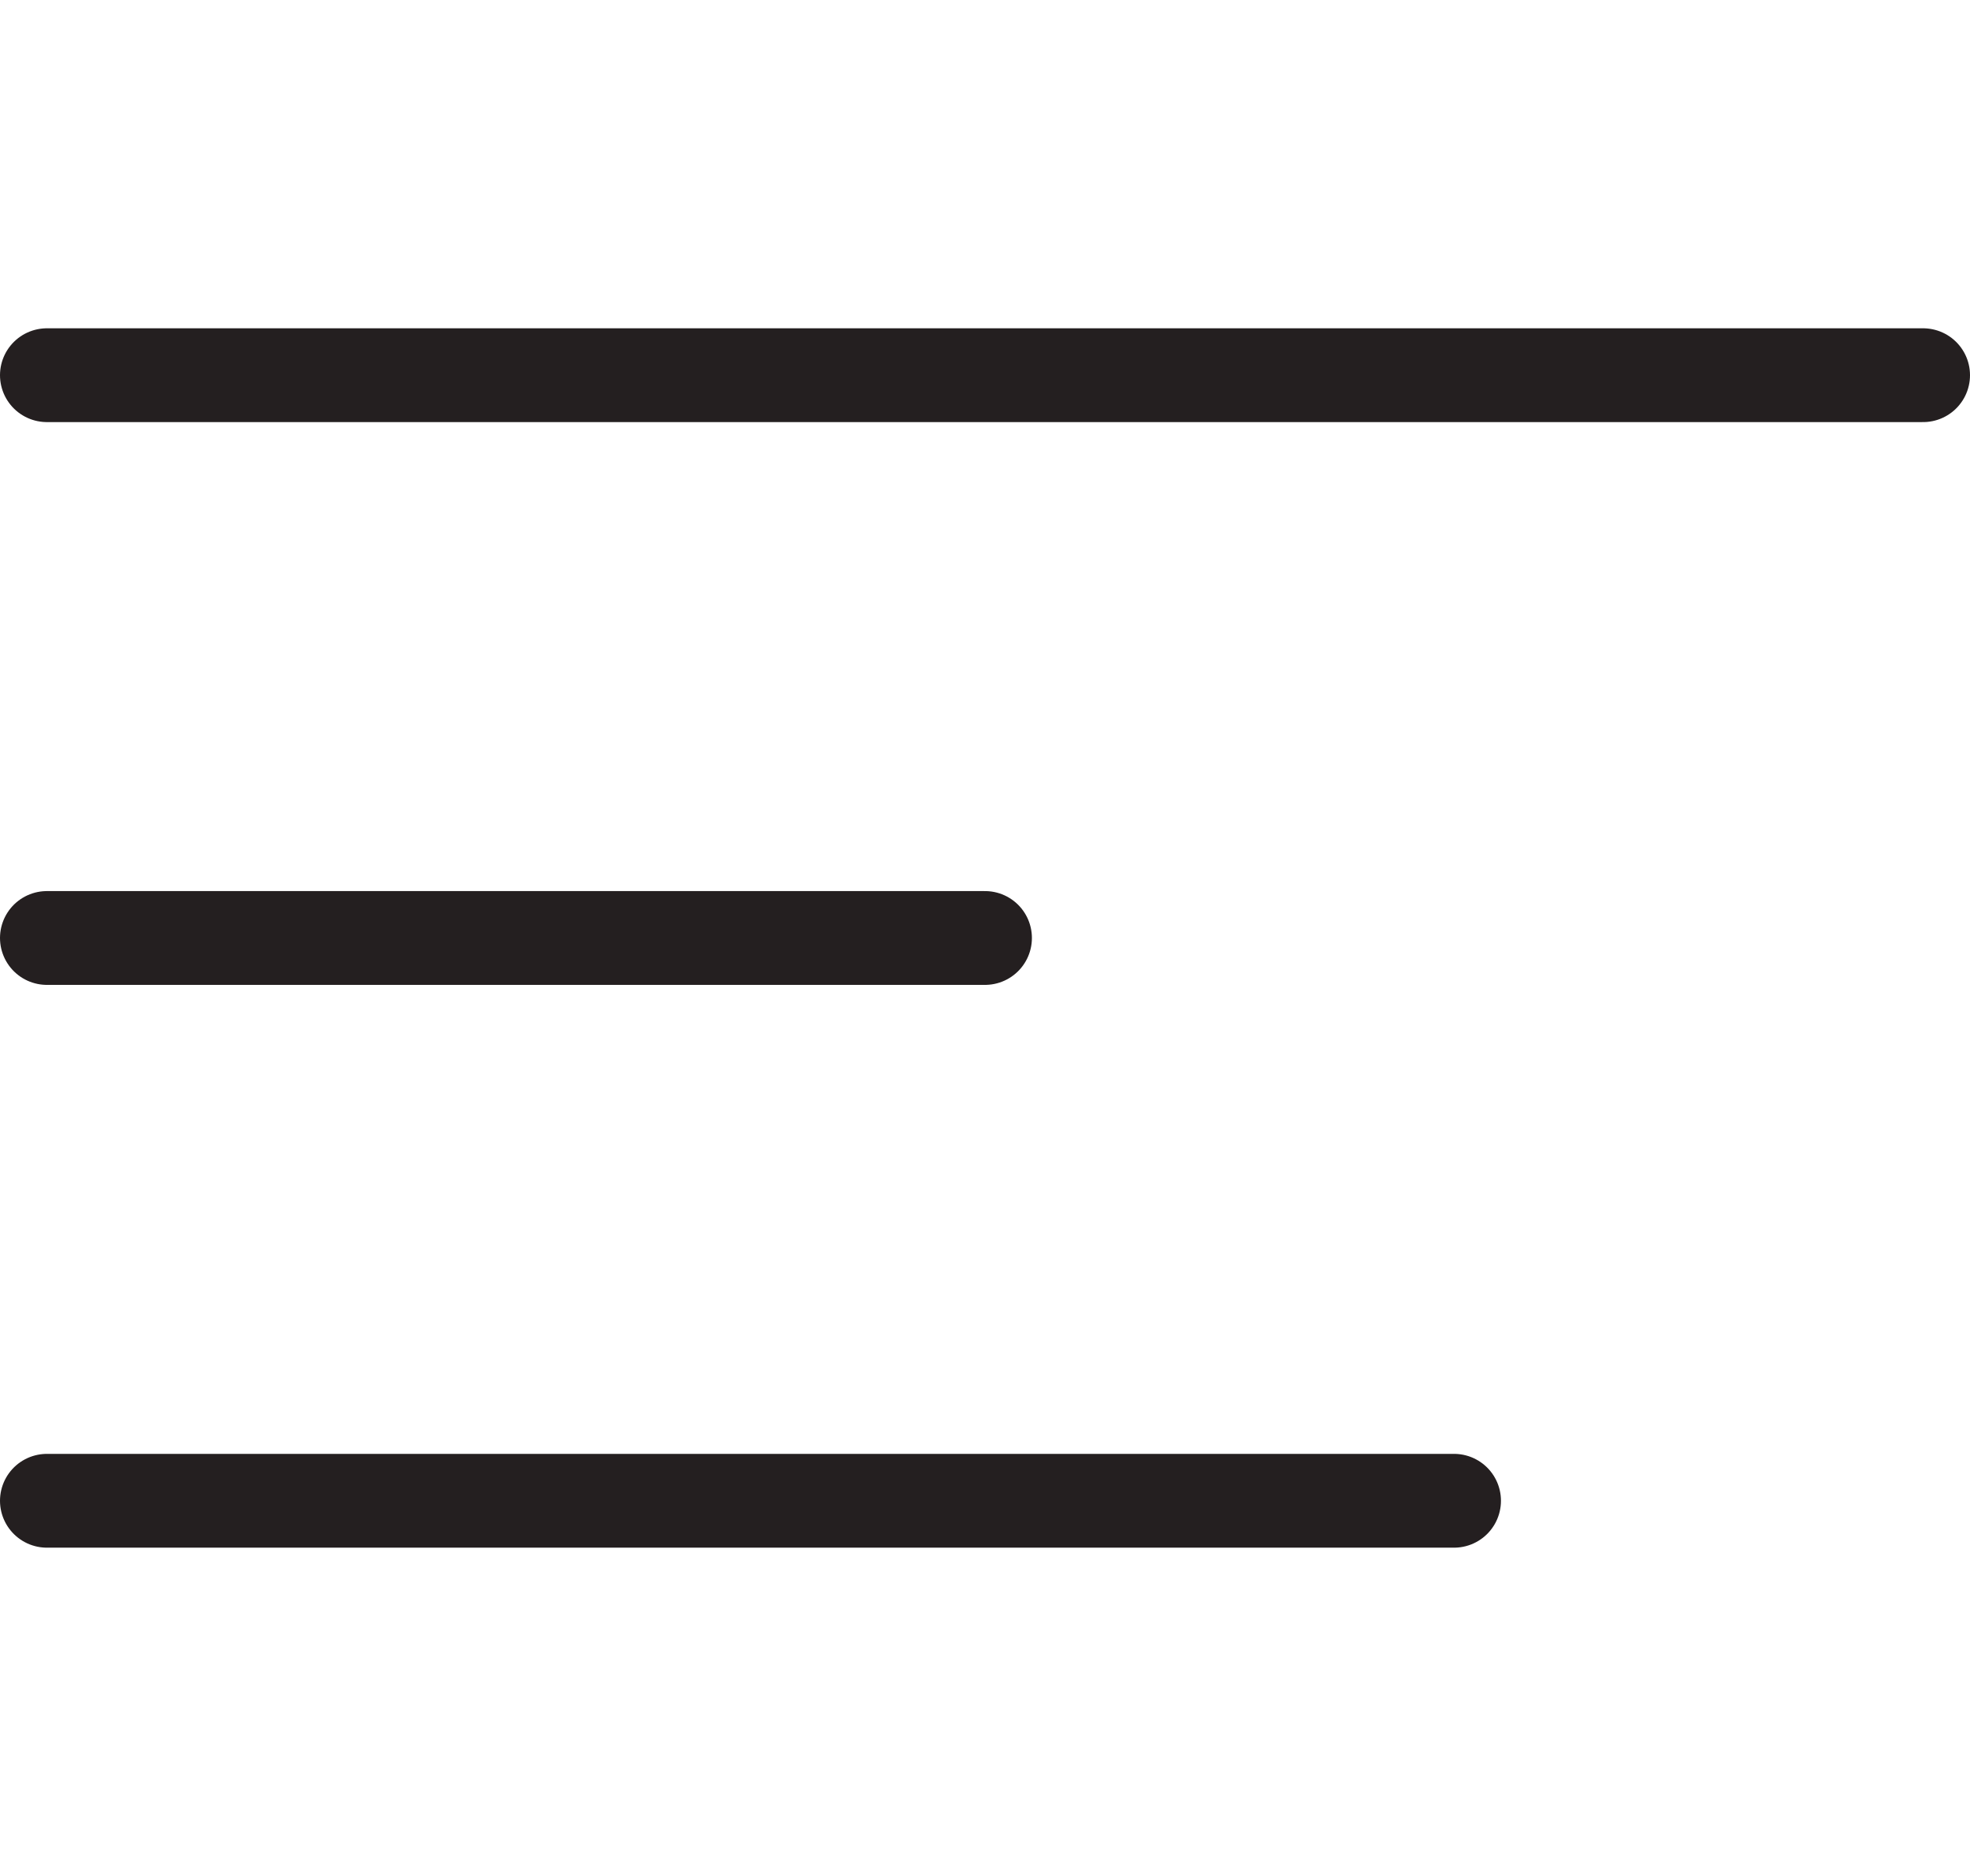
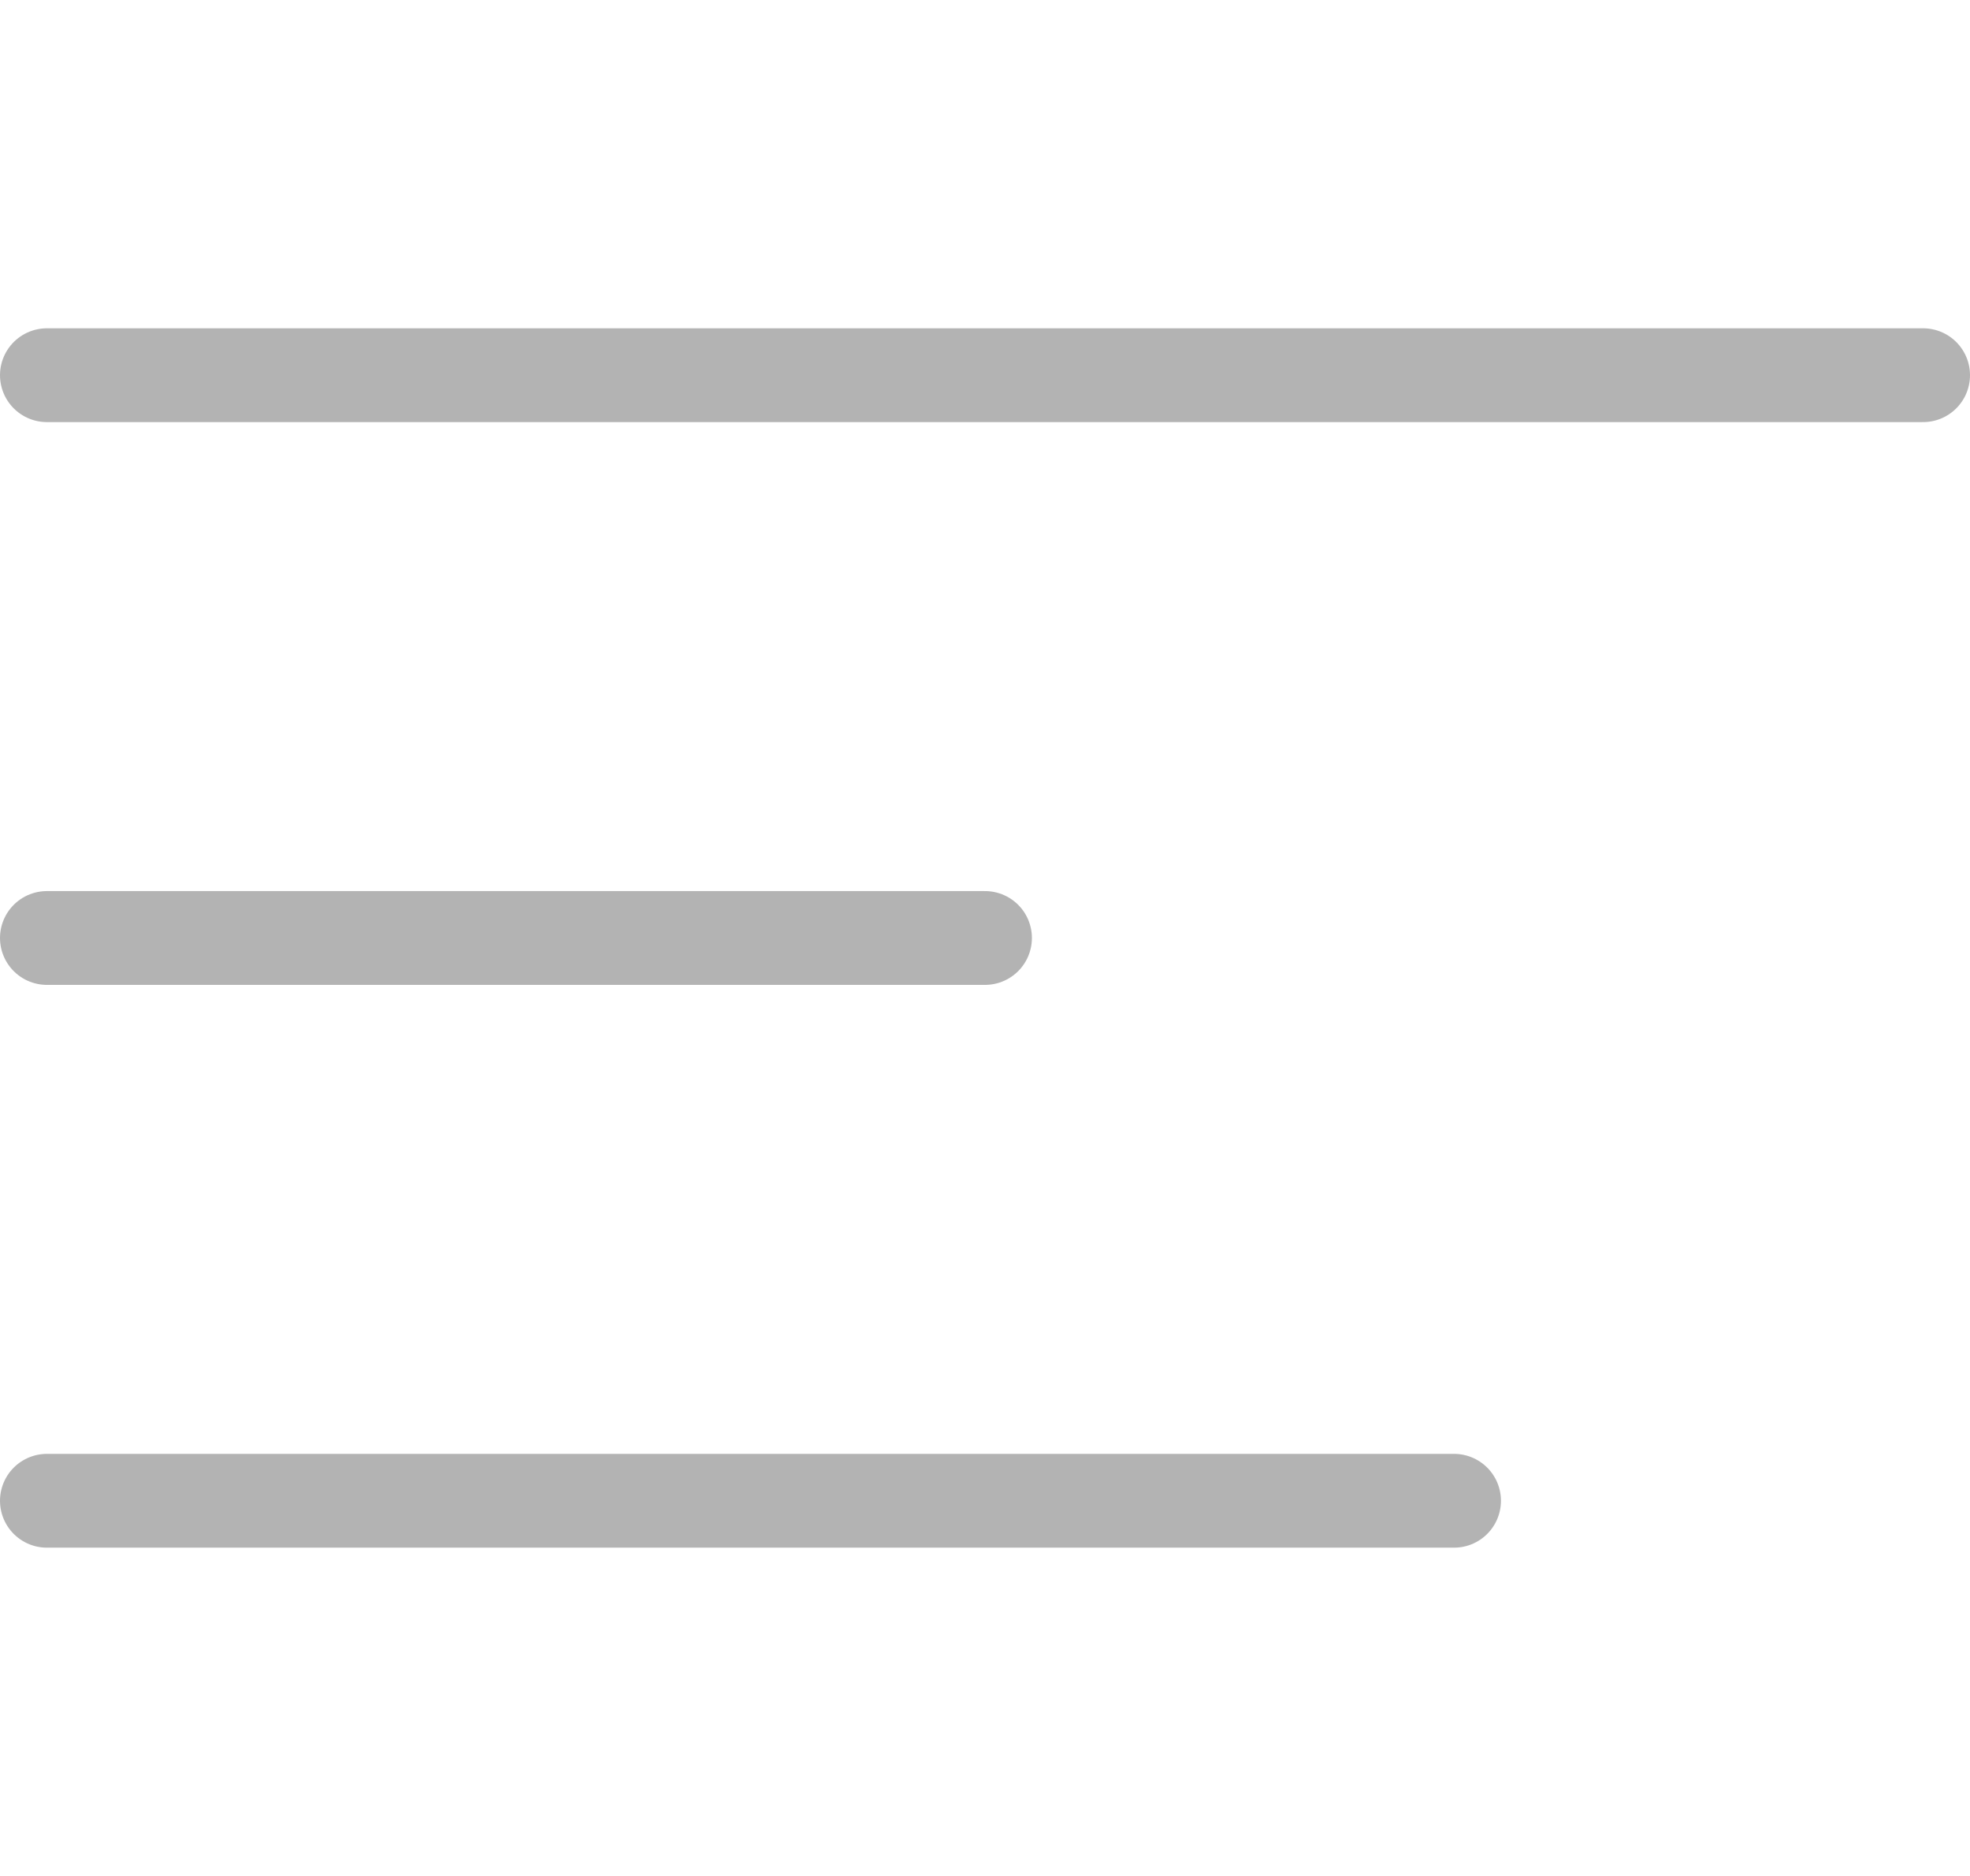
<svg xmlns="http://www.w3.org/2000/svg" width="21" height="20" viewBox="0 0 21 20" fill="none">
-   <path d="M0.5 4H20.5" stroke="#241F20" stroke-linecap="round" />
-   <path d="M0.5 10H10.5" stroke="#241F20" stroke-linecap="round" />
-   <path d="M0.5 16H15.5" stroke="#241F20" stroke-linecap="round" />
+   <path d="M0.5 4H20.5" stroke="#B3B3B3" stroke-linecap="round" />
+   <path d="M0.5 10H10.5" stroke="#B3B3B3" stroke-linecap="round" />
+   <path d="M0.5 16H15.5" stroke="#B3B3B3" stroke-linecap="round" />
</svg>
